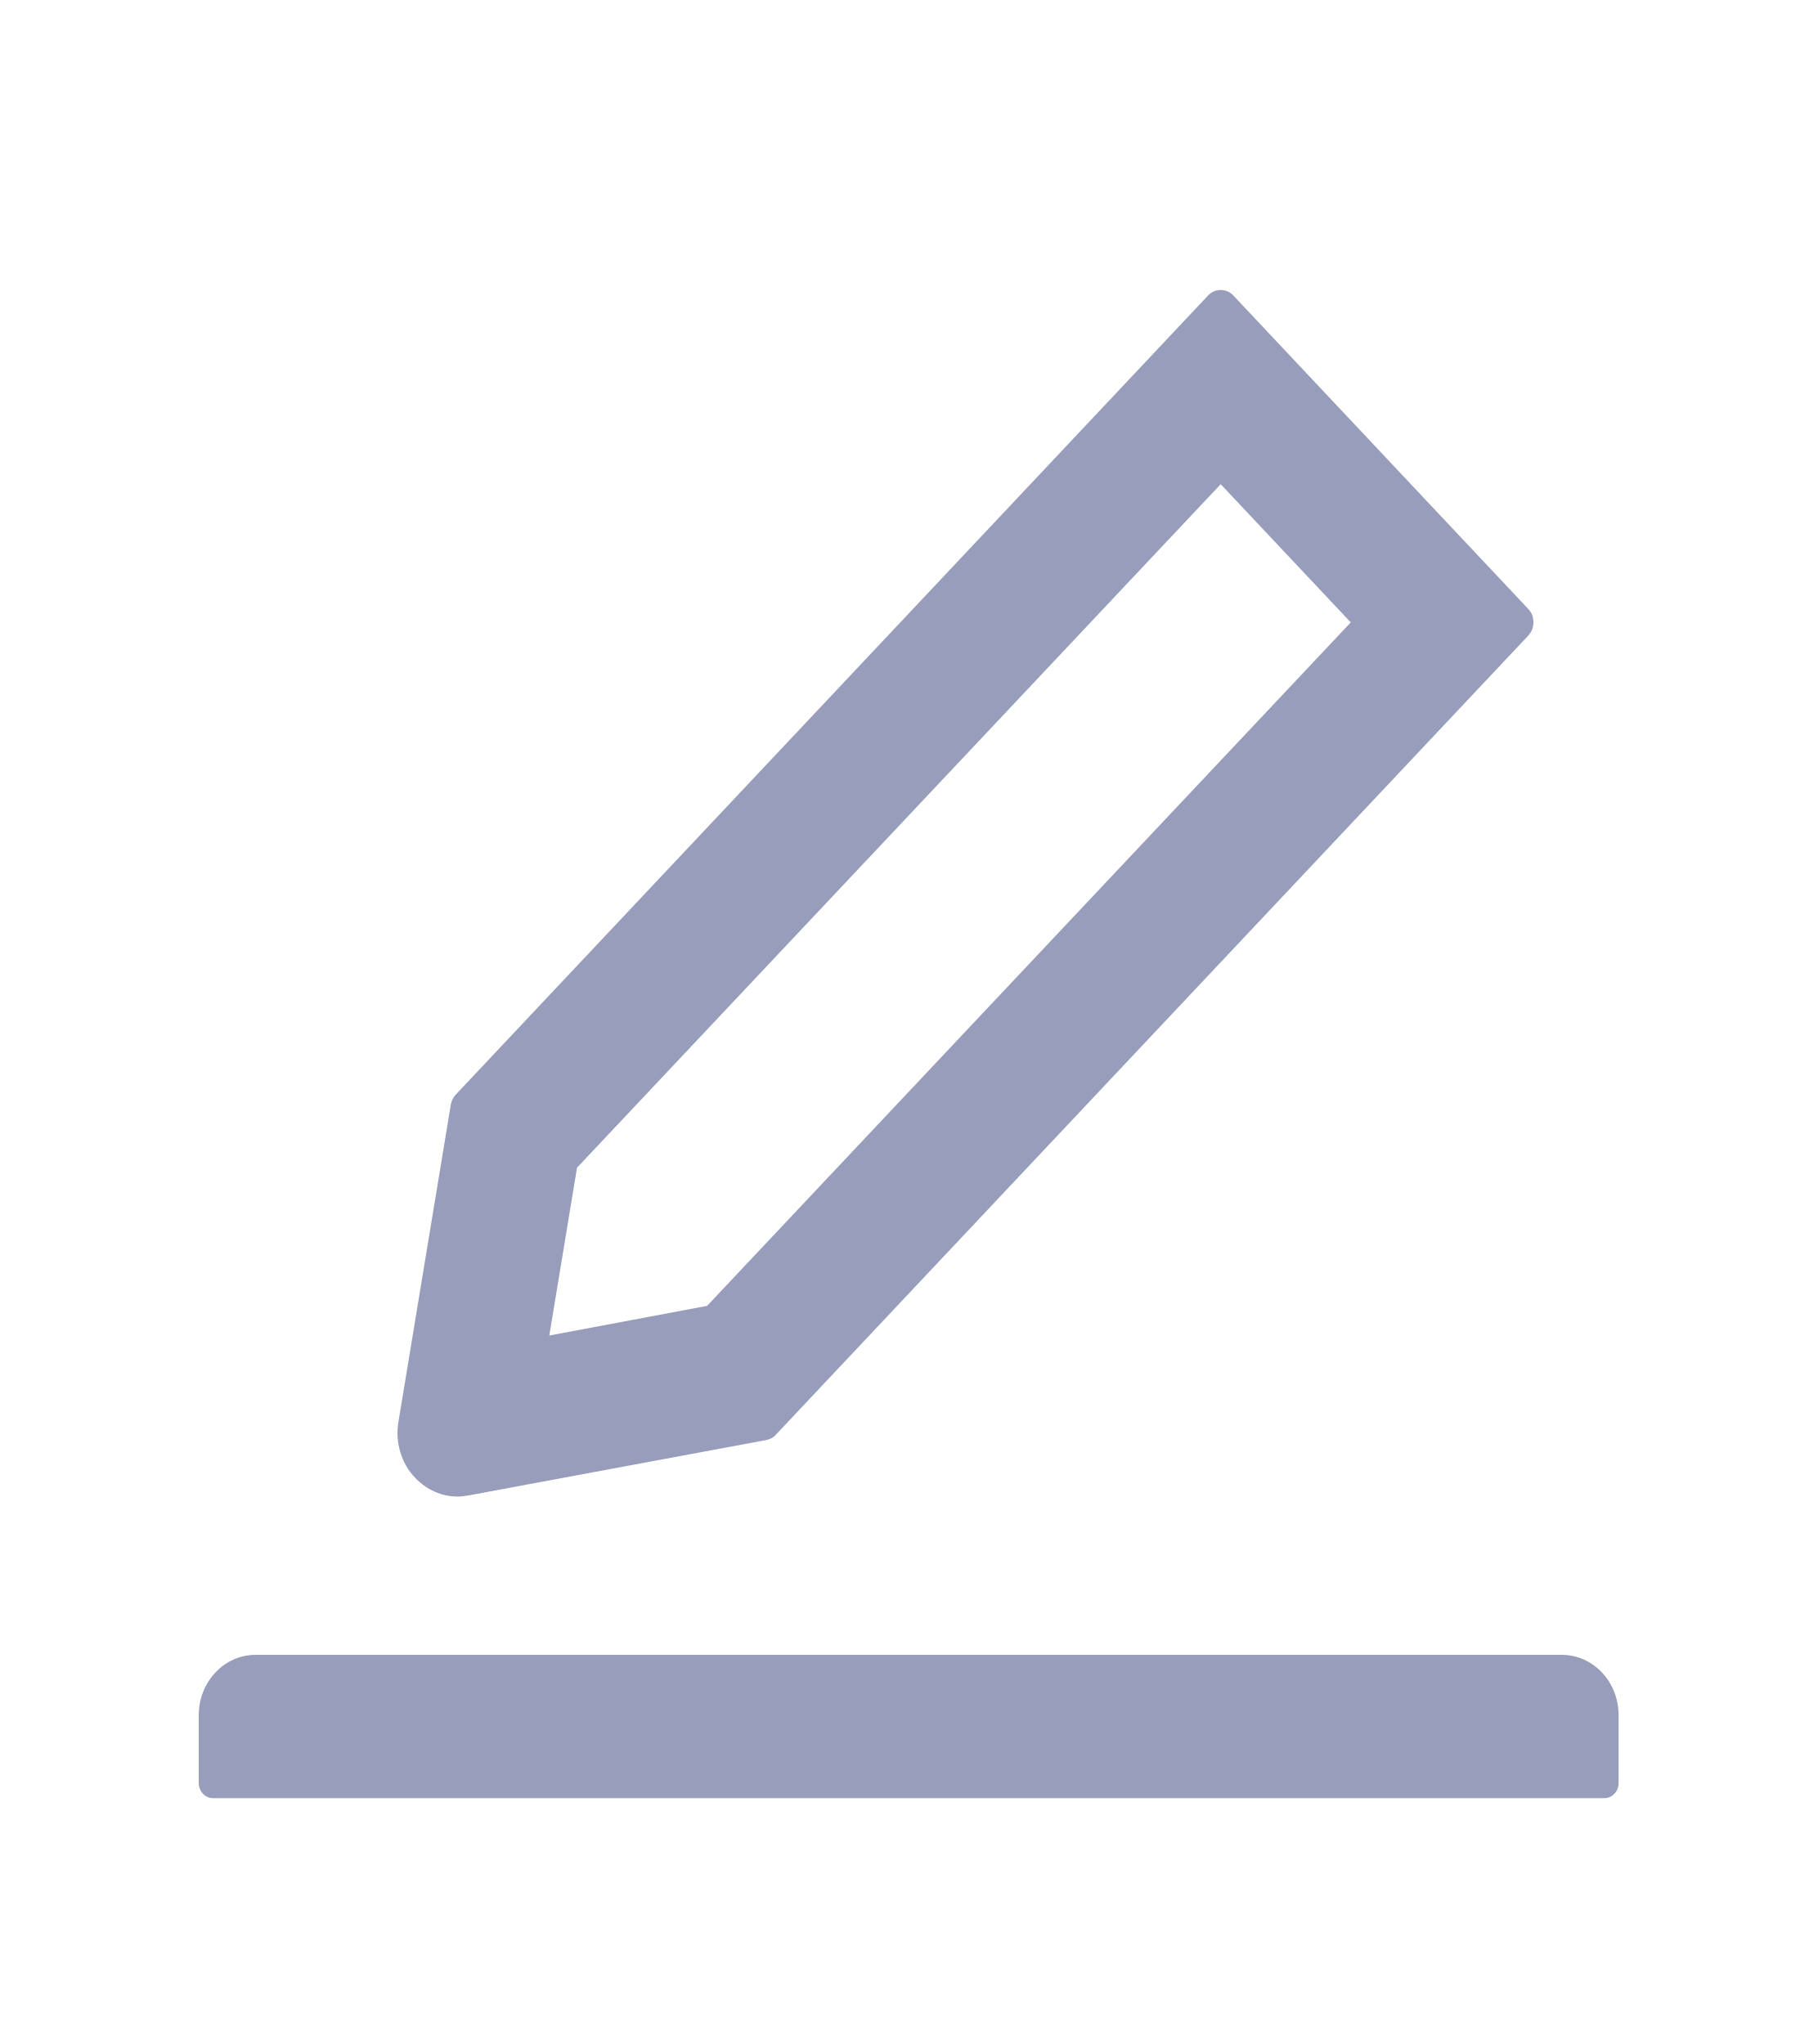
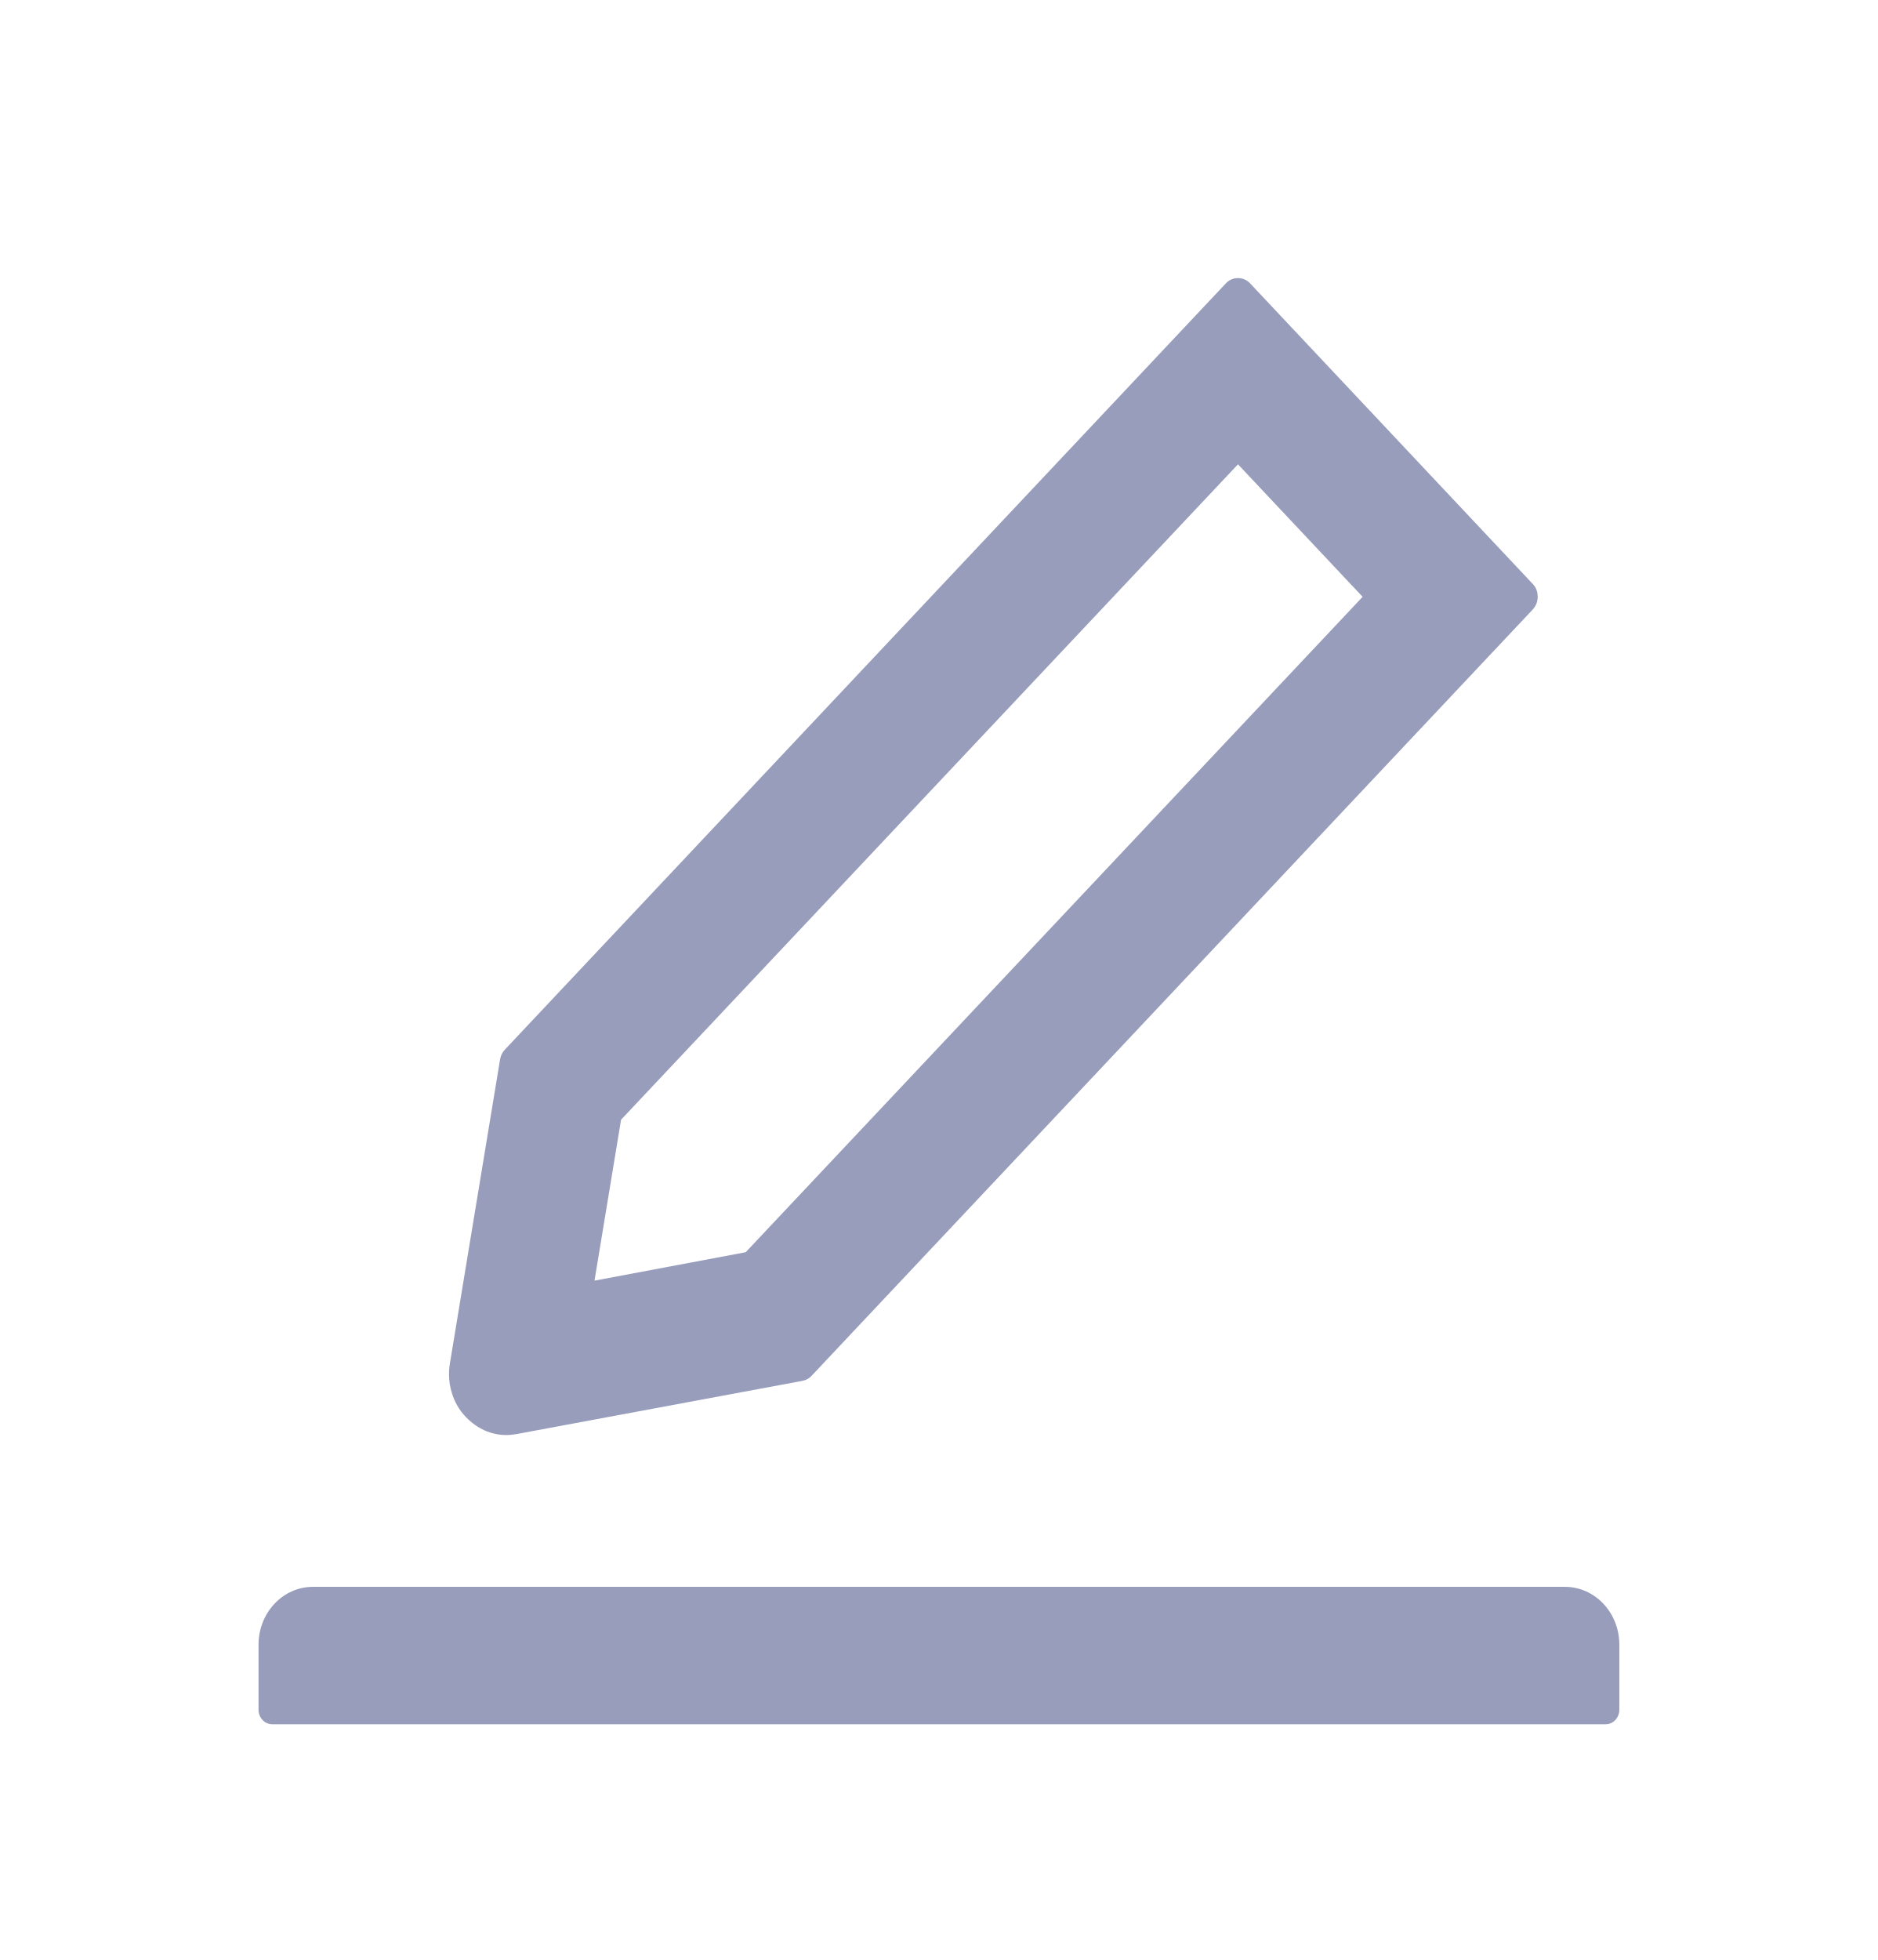
- <svg xmlns="http://www.w3.org/2000/svg" width="16" height="18" viewBox="0 0 16 18" fill="none">
+ <svg xmlns="http://www.w3.org/2000/svg" width="23" height="24" viewBox="0 0 16 18" fill="none">
  <path d="M4.027 13.179C4.058 13.179 4.089 13.175 4.12 13.17L6.748 12.681C6.78 12.674 6.809 12.659 6.831 12.634L13.455 5.597C13.469 5.581 13.481 5.563 13.489 5.543C13.496 5.523 13.5 5.501 13.5 5.48C13.5 5.458 13.496 5.436 13.489 5.416C13.481 5.396 13.469 5.378 13.455 5.363L10.858 2.602C10.828 2.57 10.789 2.554 10.747 2.554C10.705 2.554 10.666 2.57 10.636 2.602L4.013 9.639C3.989 9.664 3.975 9.694 3.969 9.727L3.508 12.52C3.493 12.609 3.498 12.7 3.524 12.786C3.549 12.873 3.594 12.951 3.655 13.014C3.758 13.121 3.888 13.179 4.027 13.179ZM5.08 10.283L10.747 4.264L11.892 5.481L6.225 11.5L4.836 11.761L5.08 10.283ZM13.75 14.573H2.25C1.973 14.573 1.75 14.811 1.75 15.104V15.702C1.75 15.775 1.806 15.835 1.875 15.835H14.125C14.194 15.835 14.25 15.775 14.25 15.702V15.104C14.25 14.811 14.027 14.573 13.75 14.573Z" fill="#979DBB" />
</svg>
